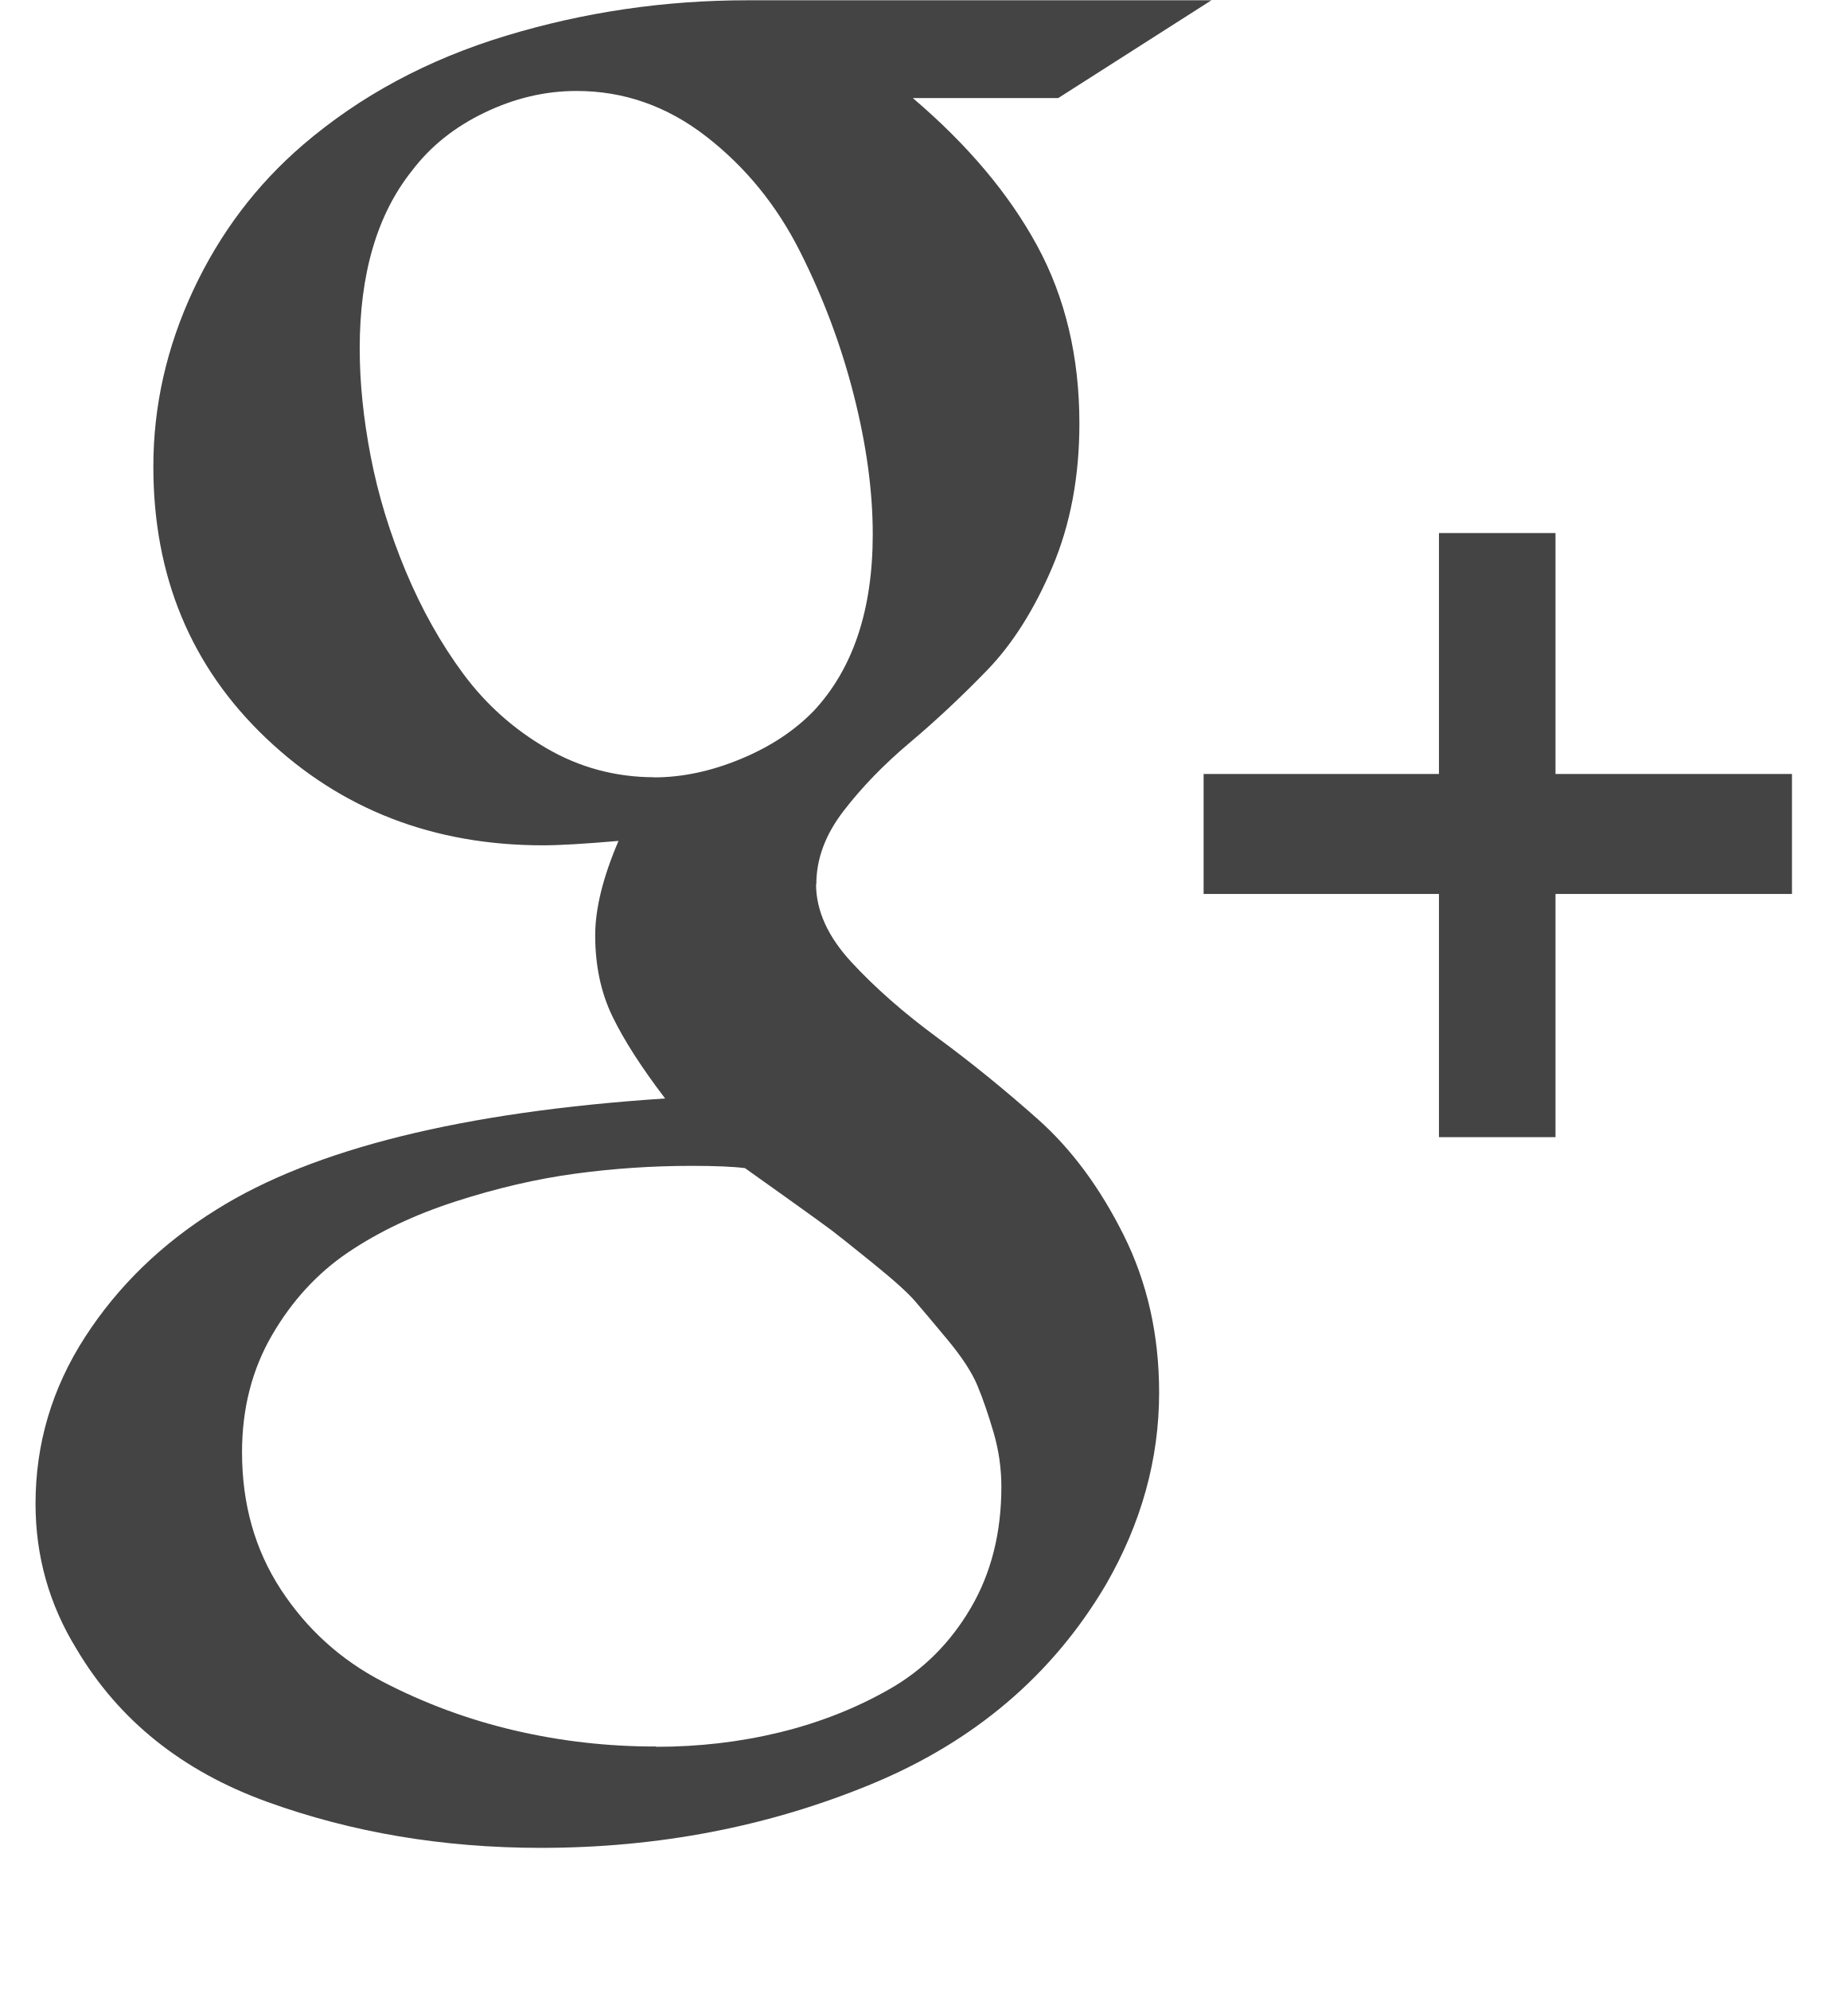
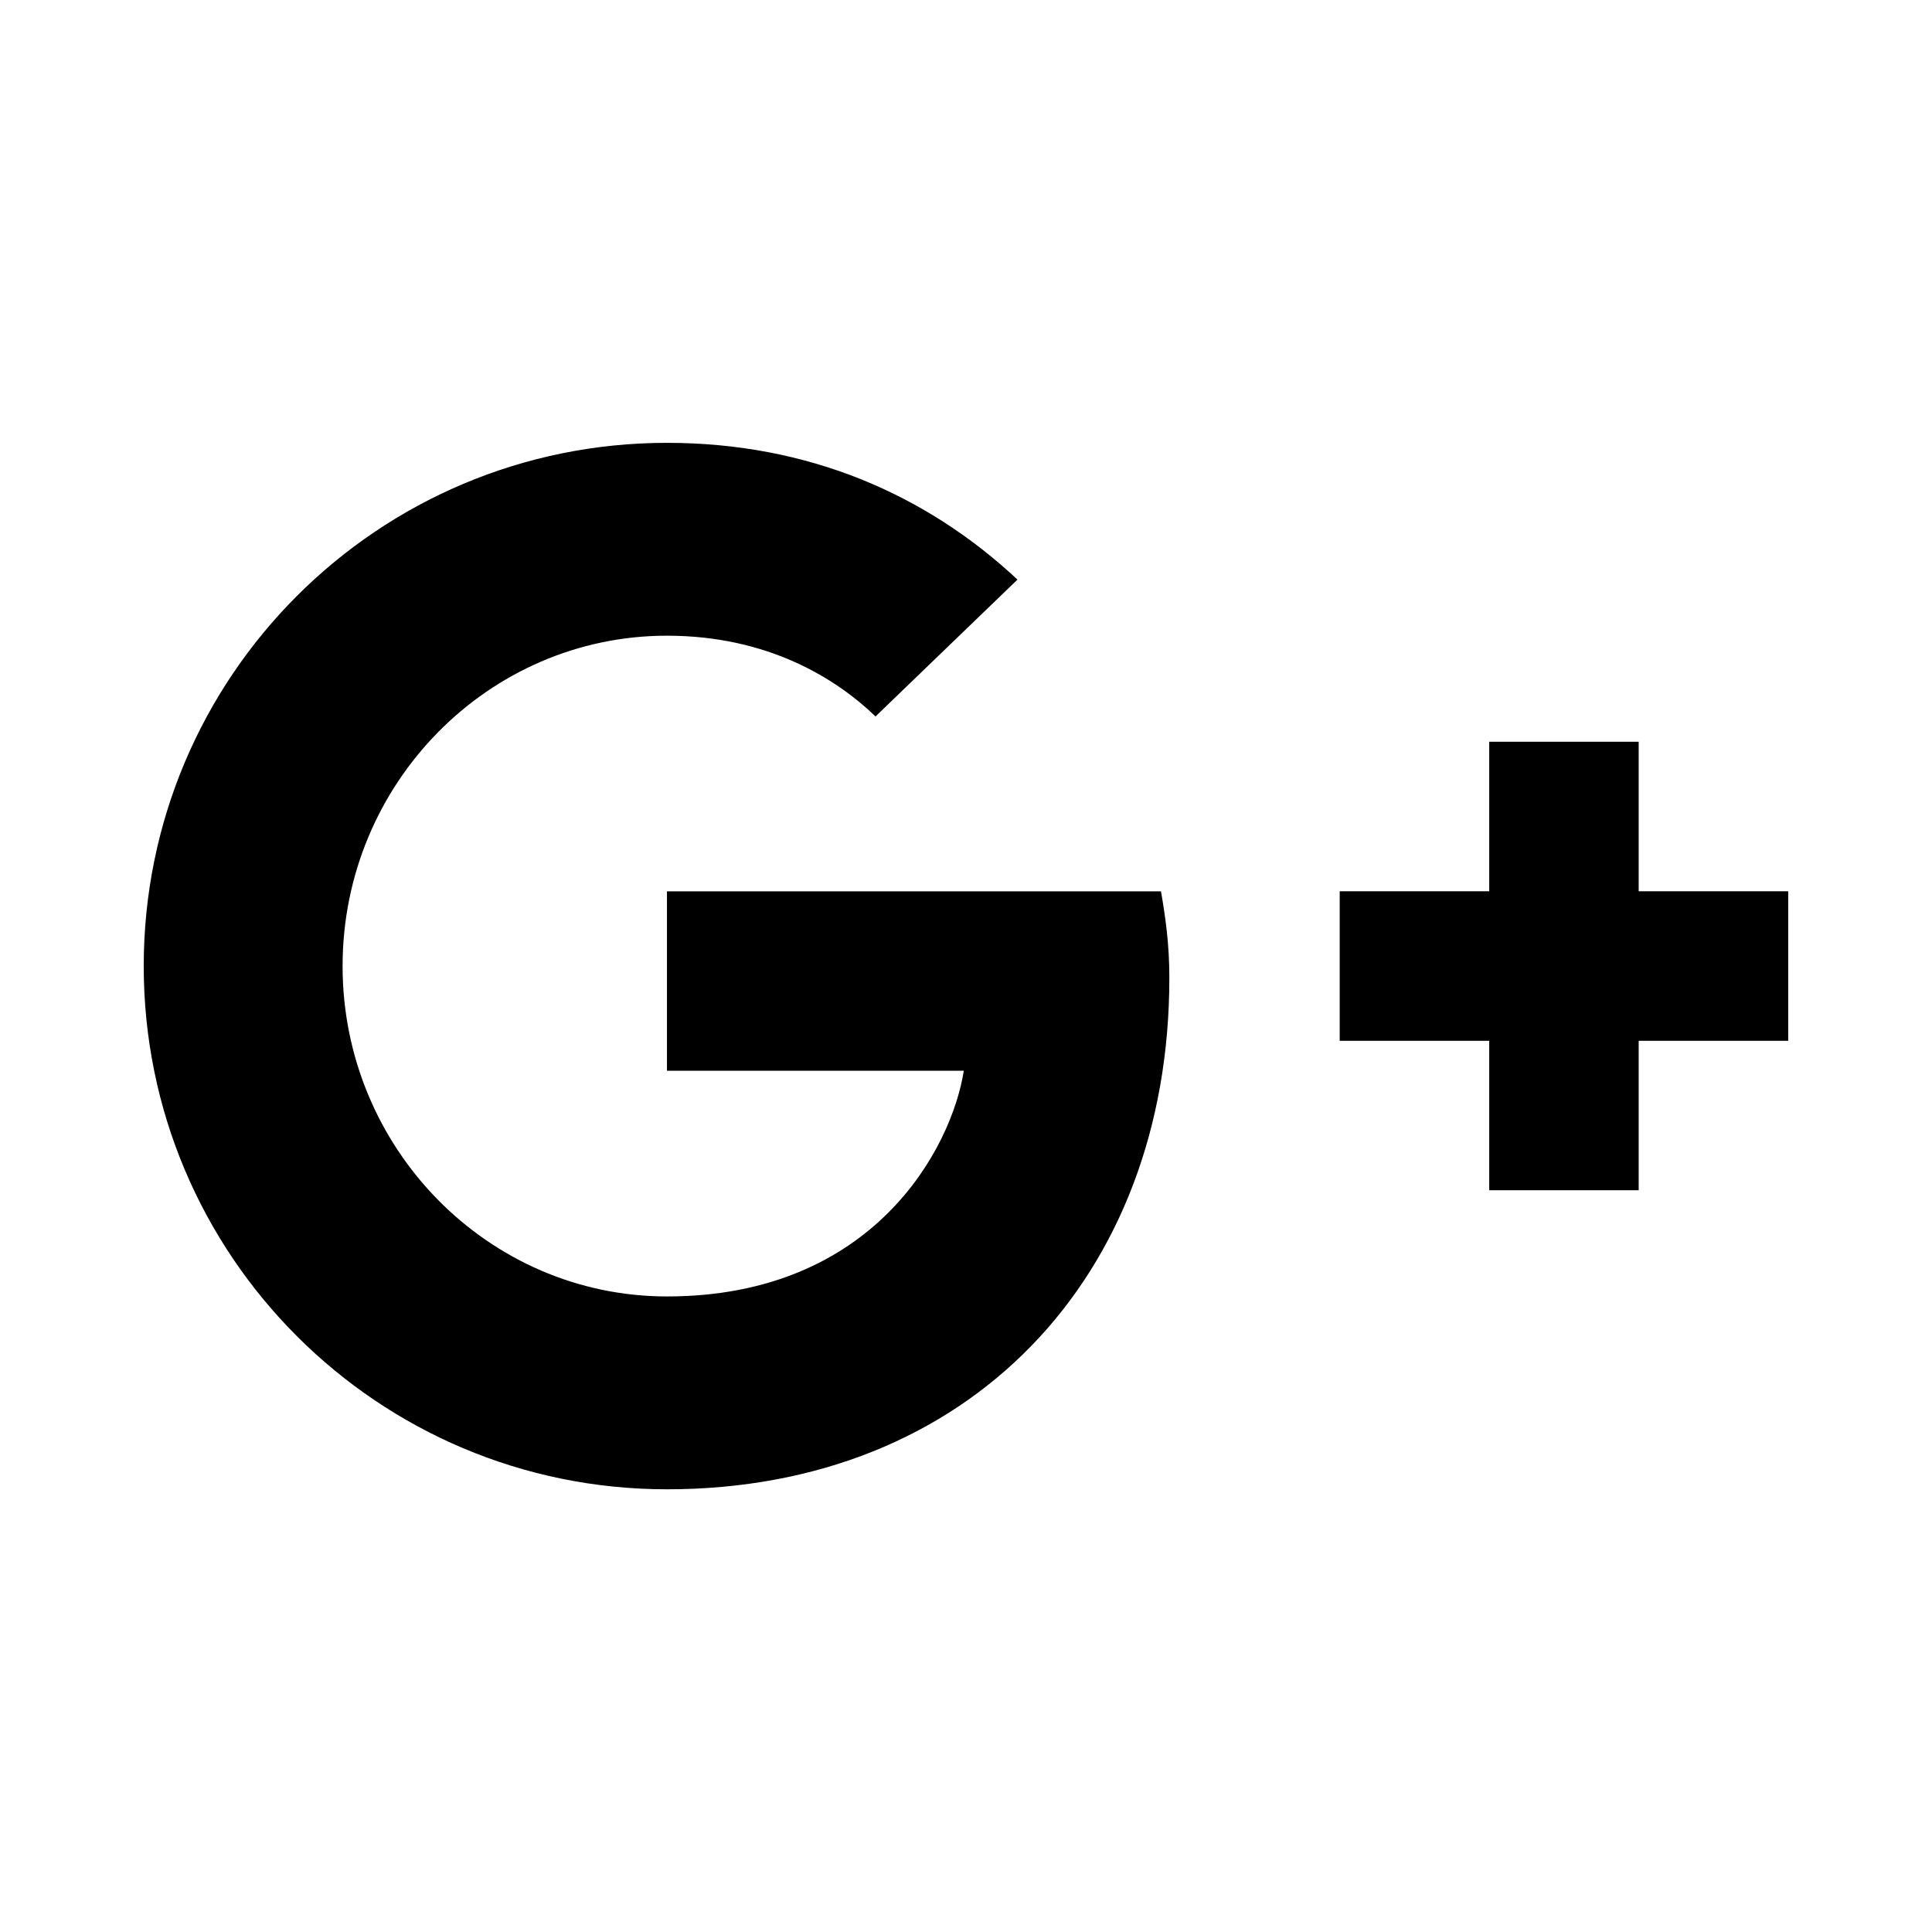
- <svg xmlns="http://www.w3.org/2000/svg" version="1.1" width="13" height="14" viewBox="0 0 13 14">
-   <path fill="#444444" d="M5.742 6.219q0 0.281 0.25 0.551t0.605 0.531 0.707 0.574 0.602 0.813 0.25 1.109q0 0.703-0.375 1.352-0.563 0.953-1.648 1.402t-2.328 0.449q-1.031 0-1.926-0.324t-1.34-1.074q-0.289-0.469-0.289-1.023 0-0.633 0.348-1.172t0.926-0.898q1.023-0.641 3.156-0.781-0.25-0.328-0.371-0.578t-0.121-0.57q0-0.281 0.164-0.664-0.359 0.031-0.531 0.031-1.156 0-1.949-0.754t-0.793-1.91q0-0.641 0.281-1.242t0.773-1.023q0.602-0.516 1.426-0.766t1.699-0.25h3.266l-1.078 0.688h-1.023q0.578 0.492 0.875 1.039t0.297 1.25q0 0.563-0.191 1.012t-0.461 0.727-0.543 0.508-0.465 0.48-0.191 0.516zM4.602 5.469q0.297 0 0.609-0.129t0.516-0.34q0.414-0.445 0.414-1.242 0-0.453-0.133-0.977t-0.379-1.012-0.66-0.809-0.914-0.32q-0.328 0-0.645 0.152t-0.512 0.41q-0.367 0.461-0.367 1.25 0 0.359 0.078 0.762t0.246 0.805 0.406 0.723 0.586 0.523 0.754 0.203zM4.617 12.289q0.453 0 0.871-0.102t0.773-0.305 0.57-0.57 0.215-0.852q0-0.195-0.055-0.383t-0.113-0.328-0.211-0.324-0.23-0.273-0.301-0.27-0.285-0.227-0.324-0.234-0.285-0.203q-0.125-0.016-0.375-0.016-0.414 0-0.82 0.055t-0.84 0.195-0.758 0.359-0.535 0.582-0.211 0.824q0 0.547 0.273 0.965t0.715 0.648 0.93 0.344 0.996 0.113zM10.945 5.445h1.664v0.844h-1.664v1.711h-0.82v-1.711h-1.656v-0.844h1.656v-1.695h0.82v1.695z" />
+ <svg xmlns="http://www.w3.org/2000/svg" version="1.1" id="Layer_1" x="0px" y="0px" width="28px" height="28px" viewBox="0 0 28 28" enable-background="new 0 0 28 28" xml:space="preserve">
+   <path fill-rule="evenodd" clip-rule="evenodd" d="M9.666,12.917v2.601h4.302c-0.174,1.115-1.301,3.271-4.302,3.271  c-2.589,0-4.701-2.145-4.701-4.788c0-2.643,2.112-4.788,4.701-4.788c1.473,0,2.459,0.628,3.023,1.17l2.057-1.983  c-1.321-1.235-3.032-1.982-5.08-1.982c-4.192,0-7.583,3.391-7.583,7.583s3.391,7.583,7.583,7.583c4.377,0,7.281-3.076,7.281-7.409  c0-0.499-0.056-0.878-0.121-1.257H9.666L9.666,12.917L9.666,12.917z M9.666,12.917" />
+   <polyline fill-rule="evenodd" clip-rule="evenodd" points="25.916,12.917 23.749,12.917 23.749,10.75 21.583,10.75 21.583,12.917   19.416,12.917 19.416,15.084 21.583,15.084 21.583,17.25 23.749,17.25 23.749,15.084 25.916,15.084 " />
</svg>
